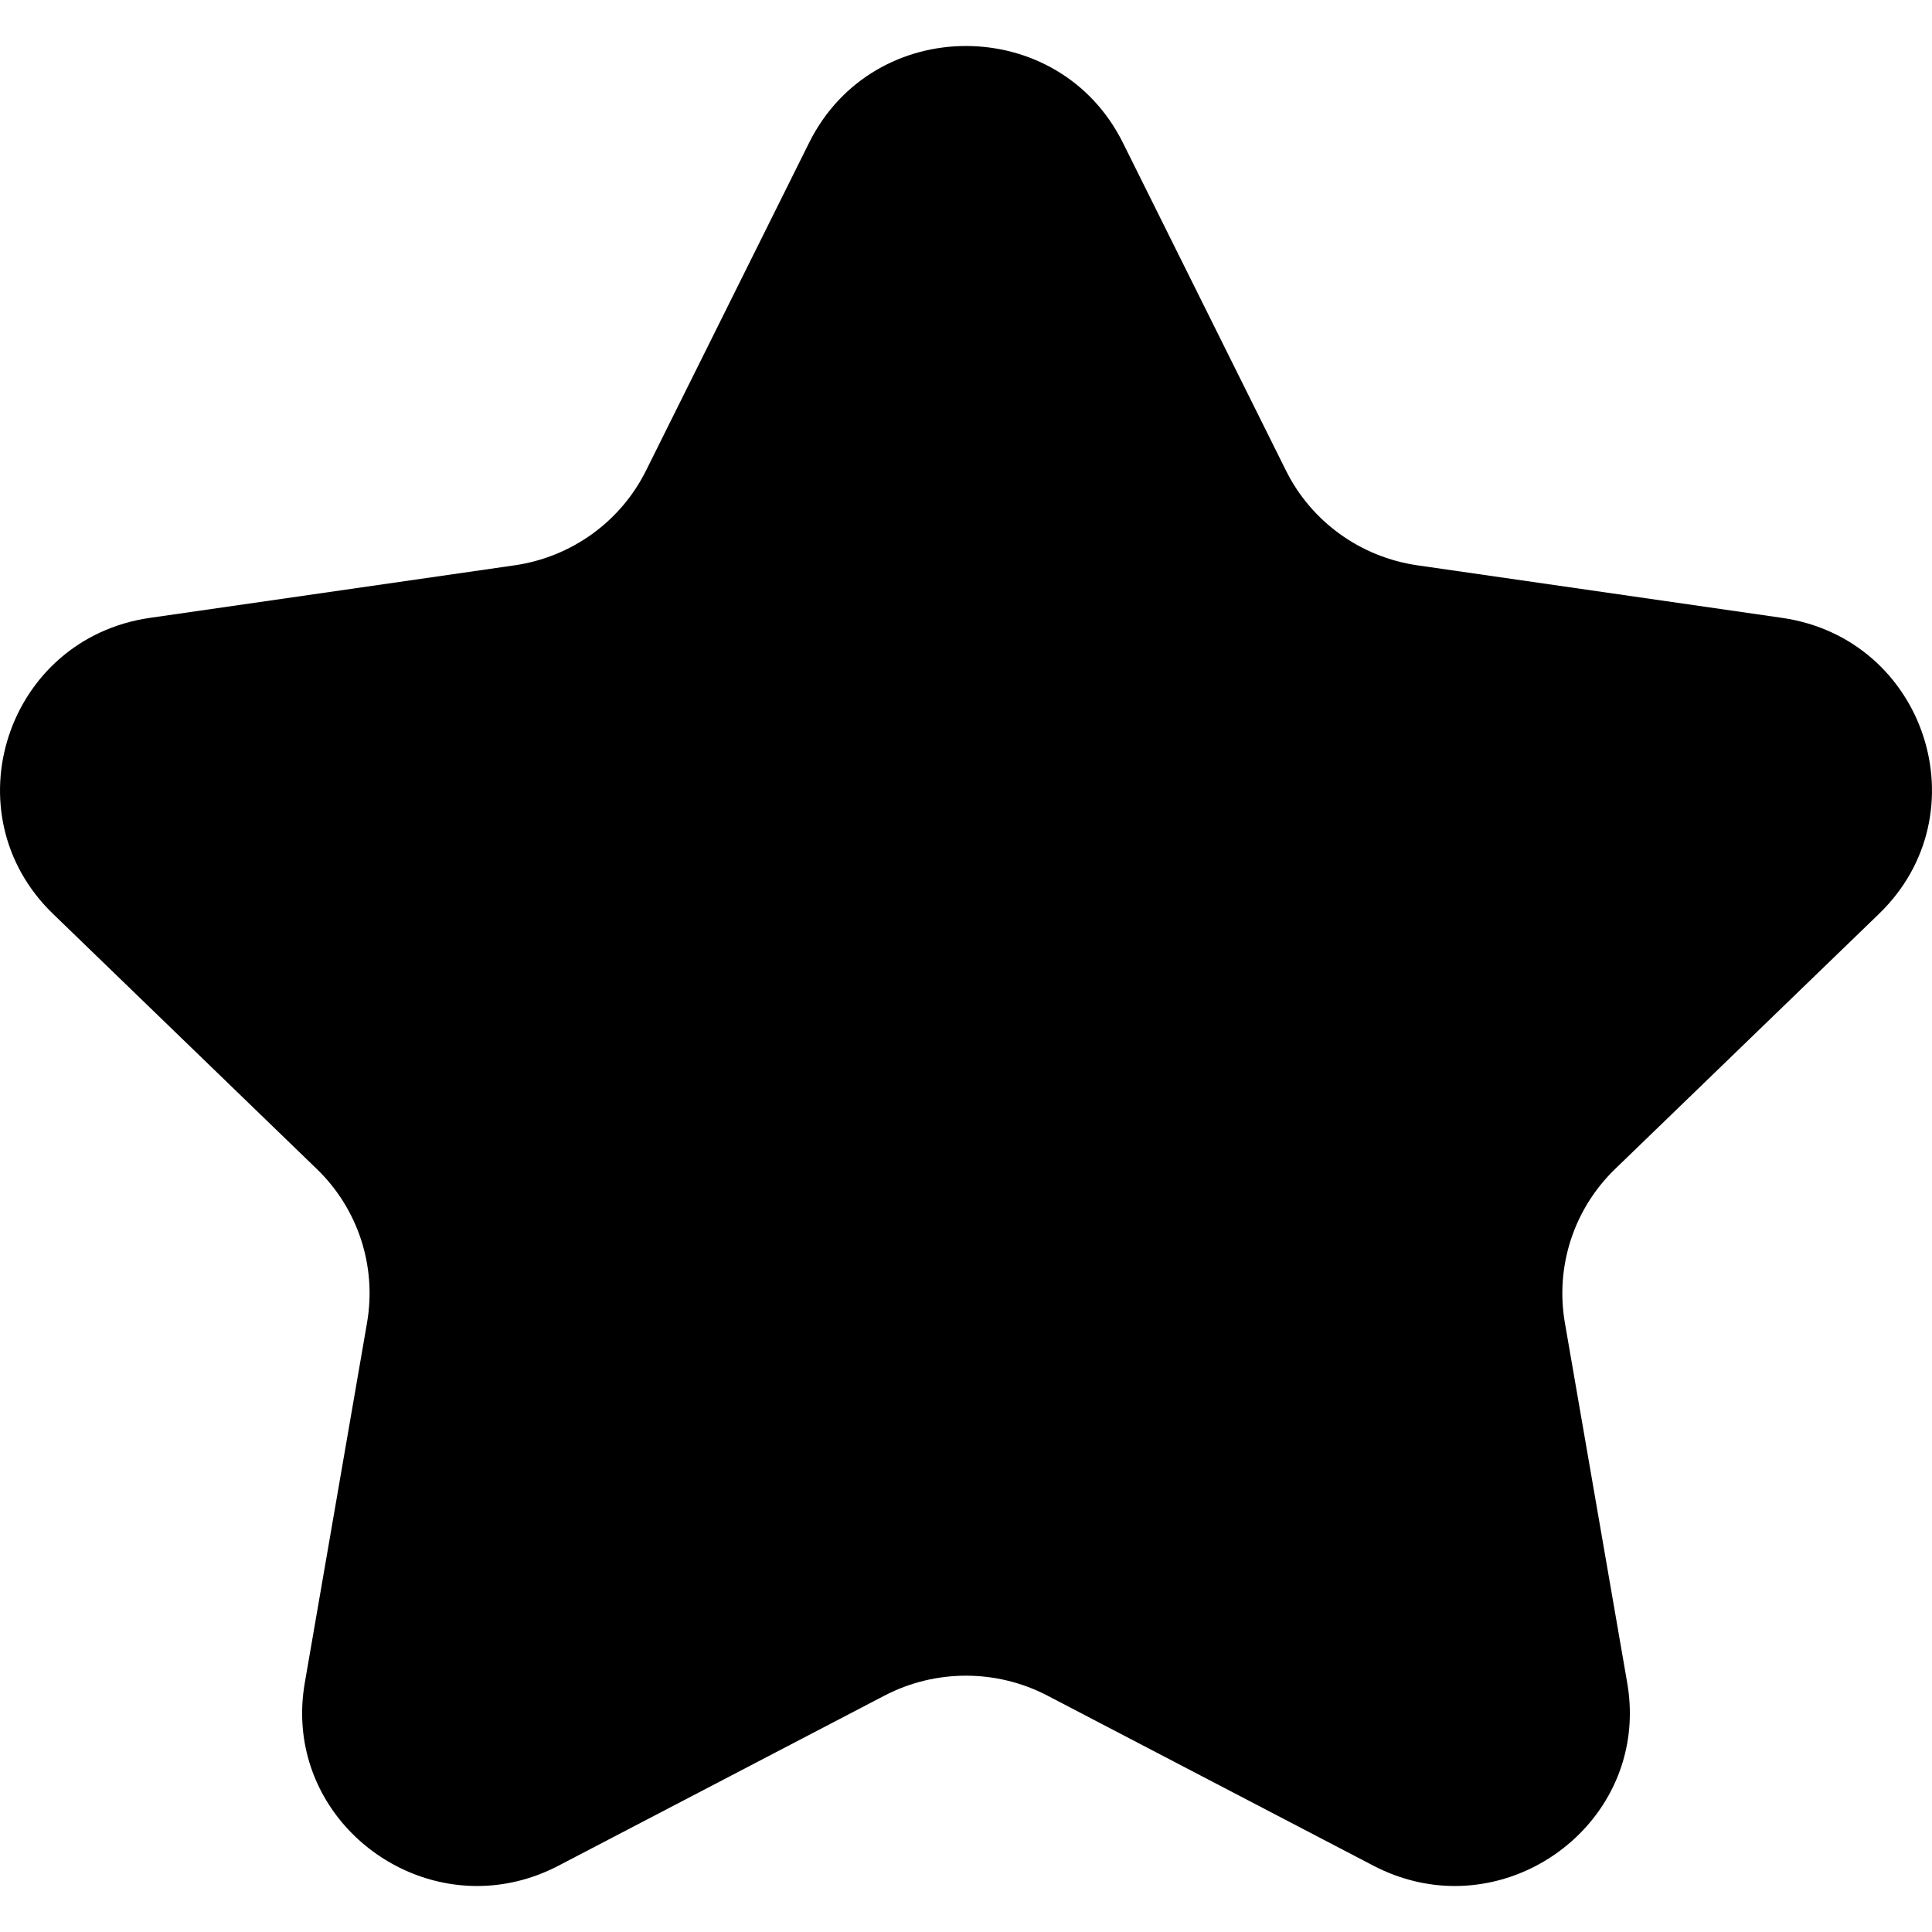
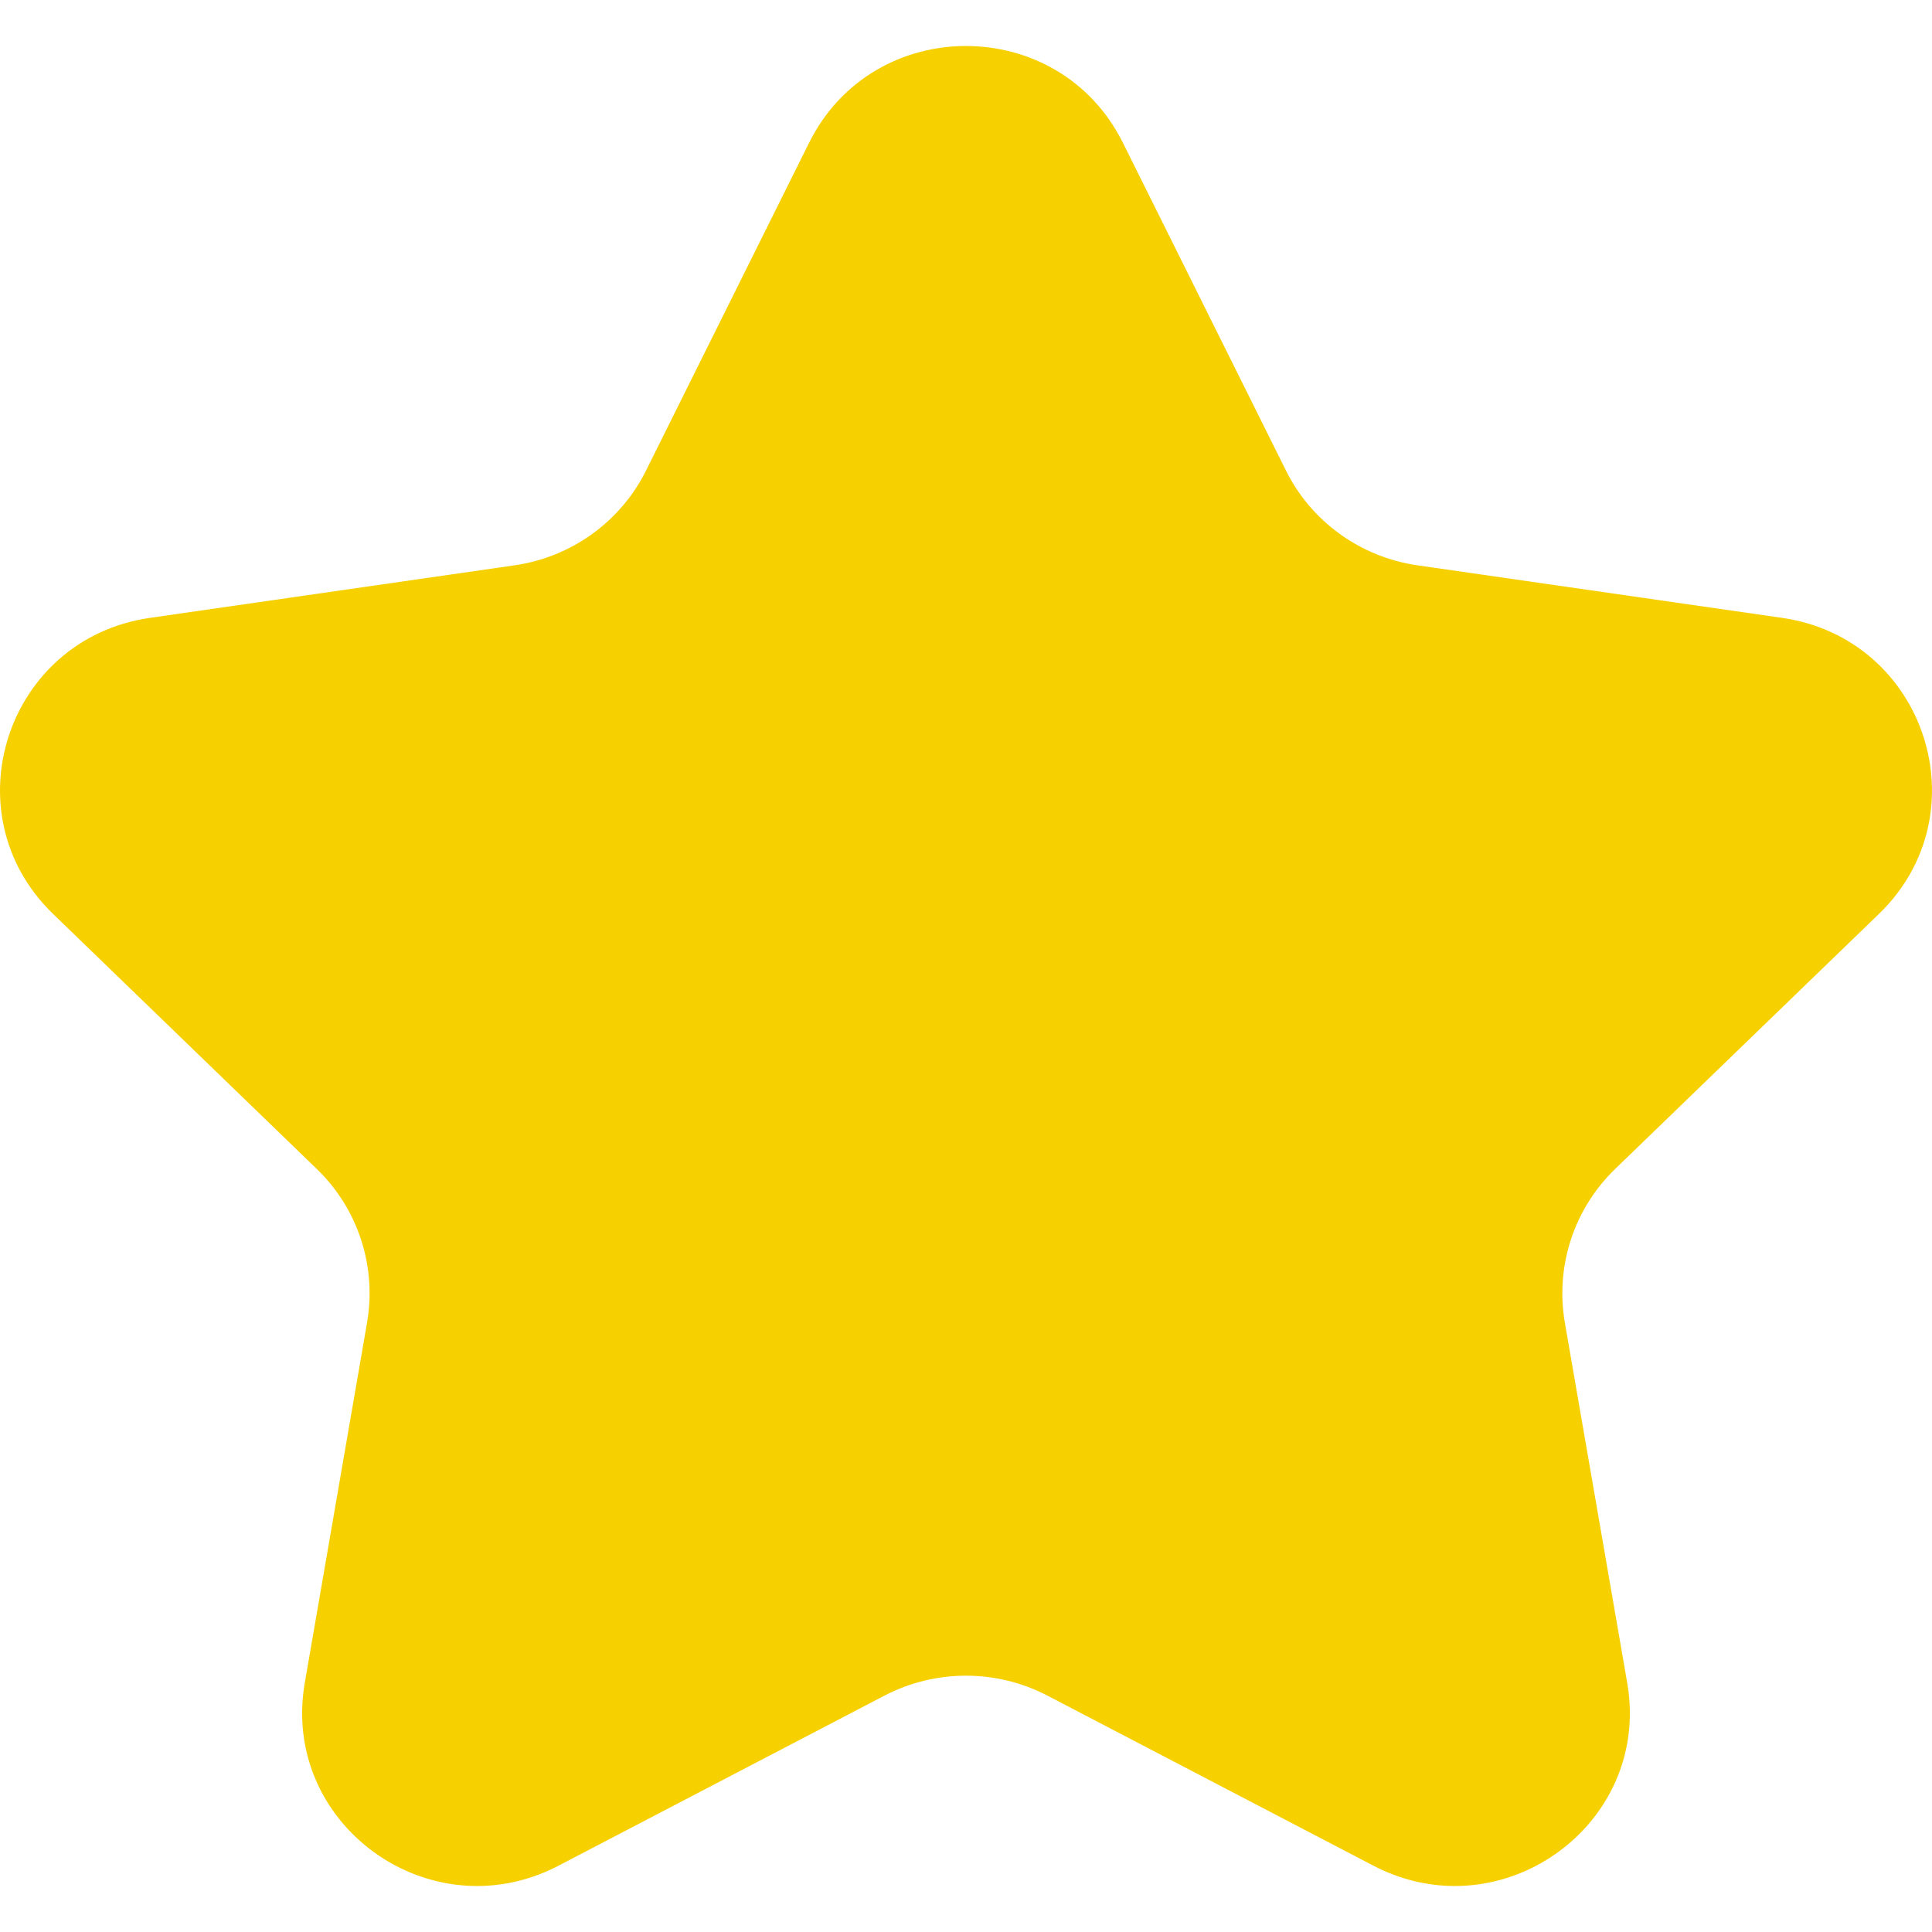
- <svg xmlns="http://www.w3.org/2000/svg" viewBox="0 -0.5 21 21" version="1.1" fill="#000000">
+ <svg xmlns="http://www.w3.org/2000/svg" viewBox="0 -0.5 21 21" version="1.1" fill="#F7D000">
  <g id="SVGRepo_bgCarrier" stroke-width="0" />
  <g id="SVGRepo_tracerCarrier" stroke-linecap="round" stroke-linejoin="round" />
  <g id="SVGRepo_iconCarrier">
    <defs> </defs>
    <g id="Page-1" stroke="none" stroke-width="1" fill="none" fill-rule="evenodd">
-       <g id="Dribbble-Light-Preview" transform="translate(-99, -320)" fill="#000000">
+       <g id="Dribbble-Light-Preview" transform="translate(-99, -320)" fill="#F7D000">
        <g id="icons" transform="translate(56, 160)">
          <path d="M60.556,172.206 C60.108,172.639 59.904,173.263 60.009,173.875 L60.687,177.791 C60.898,179.01 59.921,180 58.813,180 C58.521,180 58.22,179.931 57.928,179.779 L54.384,177.93 C54.107,177.786 53.804,177.714 53.499,177.714 C53.196,177.714 52.892,177.786 52.615,177.93 L49.071,179.779 C48.78,179.931 48.478,180 48.186,180 C47.079,180 46.102,179.01 46.313,177.791 L46.99,173.875 C47.095,173.263 46.892,172.639 46.443,172.206 L43.576,169.433 C42.448,168.342 43.071,166.441 44.629,166.216 L48.592,165.645 C49.211,165.556 49.747,165.17 50.023,164.613 L51.795,161.051 C52.144,160.35 52.822,160 53.499,160 C54.178,160 54.856,160.35 55.205,161.051 L56.977,164.613 C57.253,165.17 57.789,165.556 58.408,165.645 L62.371,166.216 C63.929,166.441 64.552,168.342 63.424,169.433 L60.556,172.206 Z" id="star_favorite-[#1499]"> </path>
        </g>
      </g>
    </g>
  </g>
</svg>
